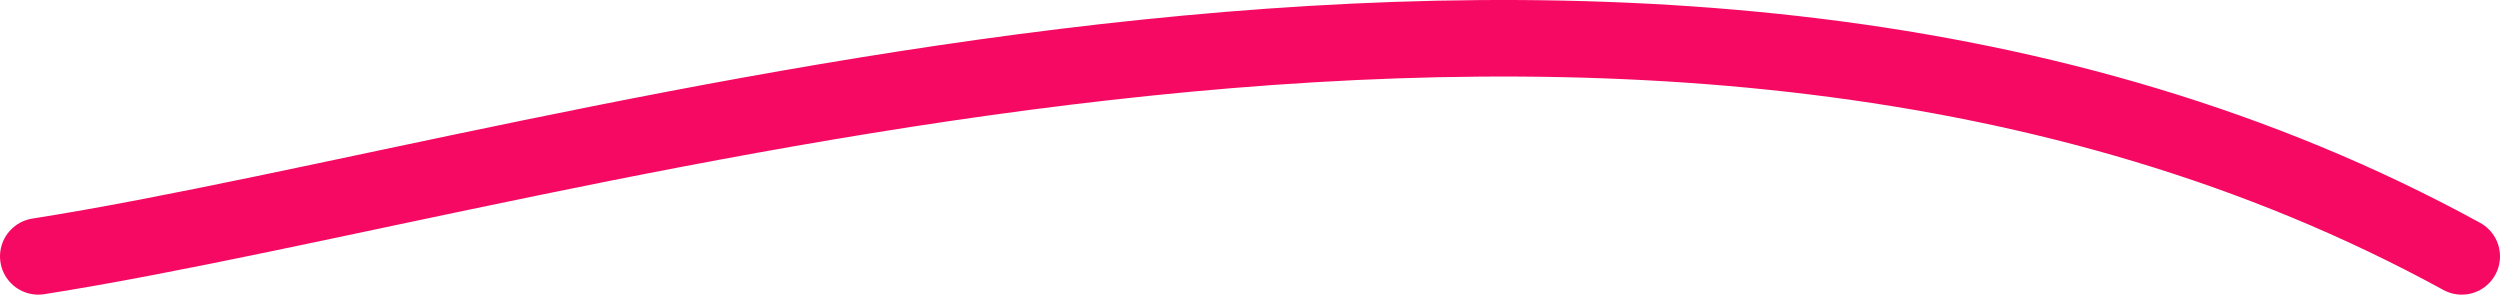
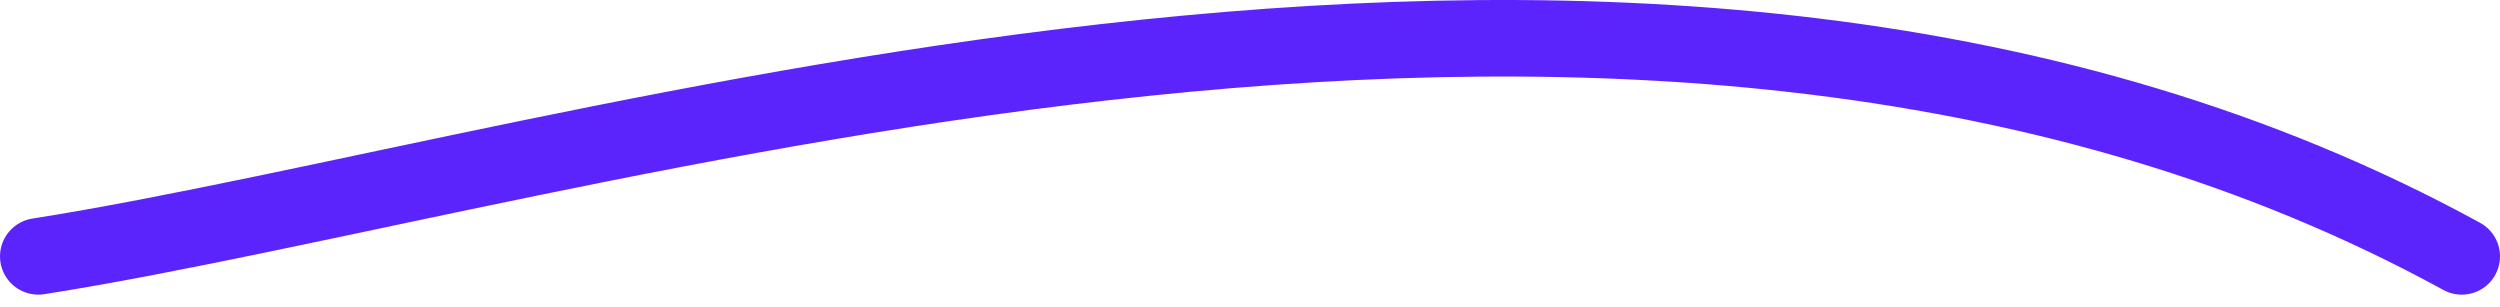
<svg xmlns="http://www.w3.org/2000/svg" width="196" height="24" viewBox="0 0 196 24" fill="none">
-   <path d="M3 20.1C45.156 13.477 129.172 -14.822 193 20.1" stroke="#F50963" stroke-width="6" stroke-linecap="round" />
+   <path d="M3 20.1C45.156 13.477 129.172 -14.822 193 20.1" stroke="#5C24FC" stroke-width="6" stroke-linecap="round" />
</svg>
